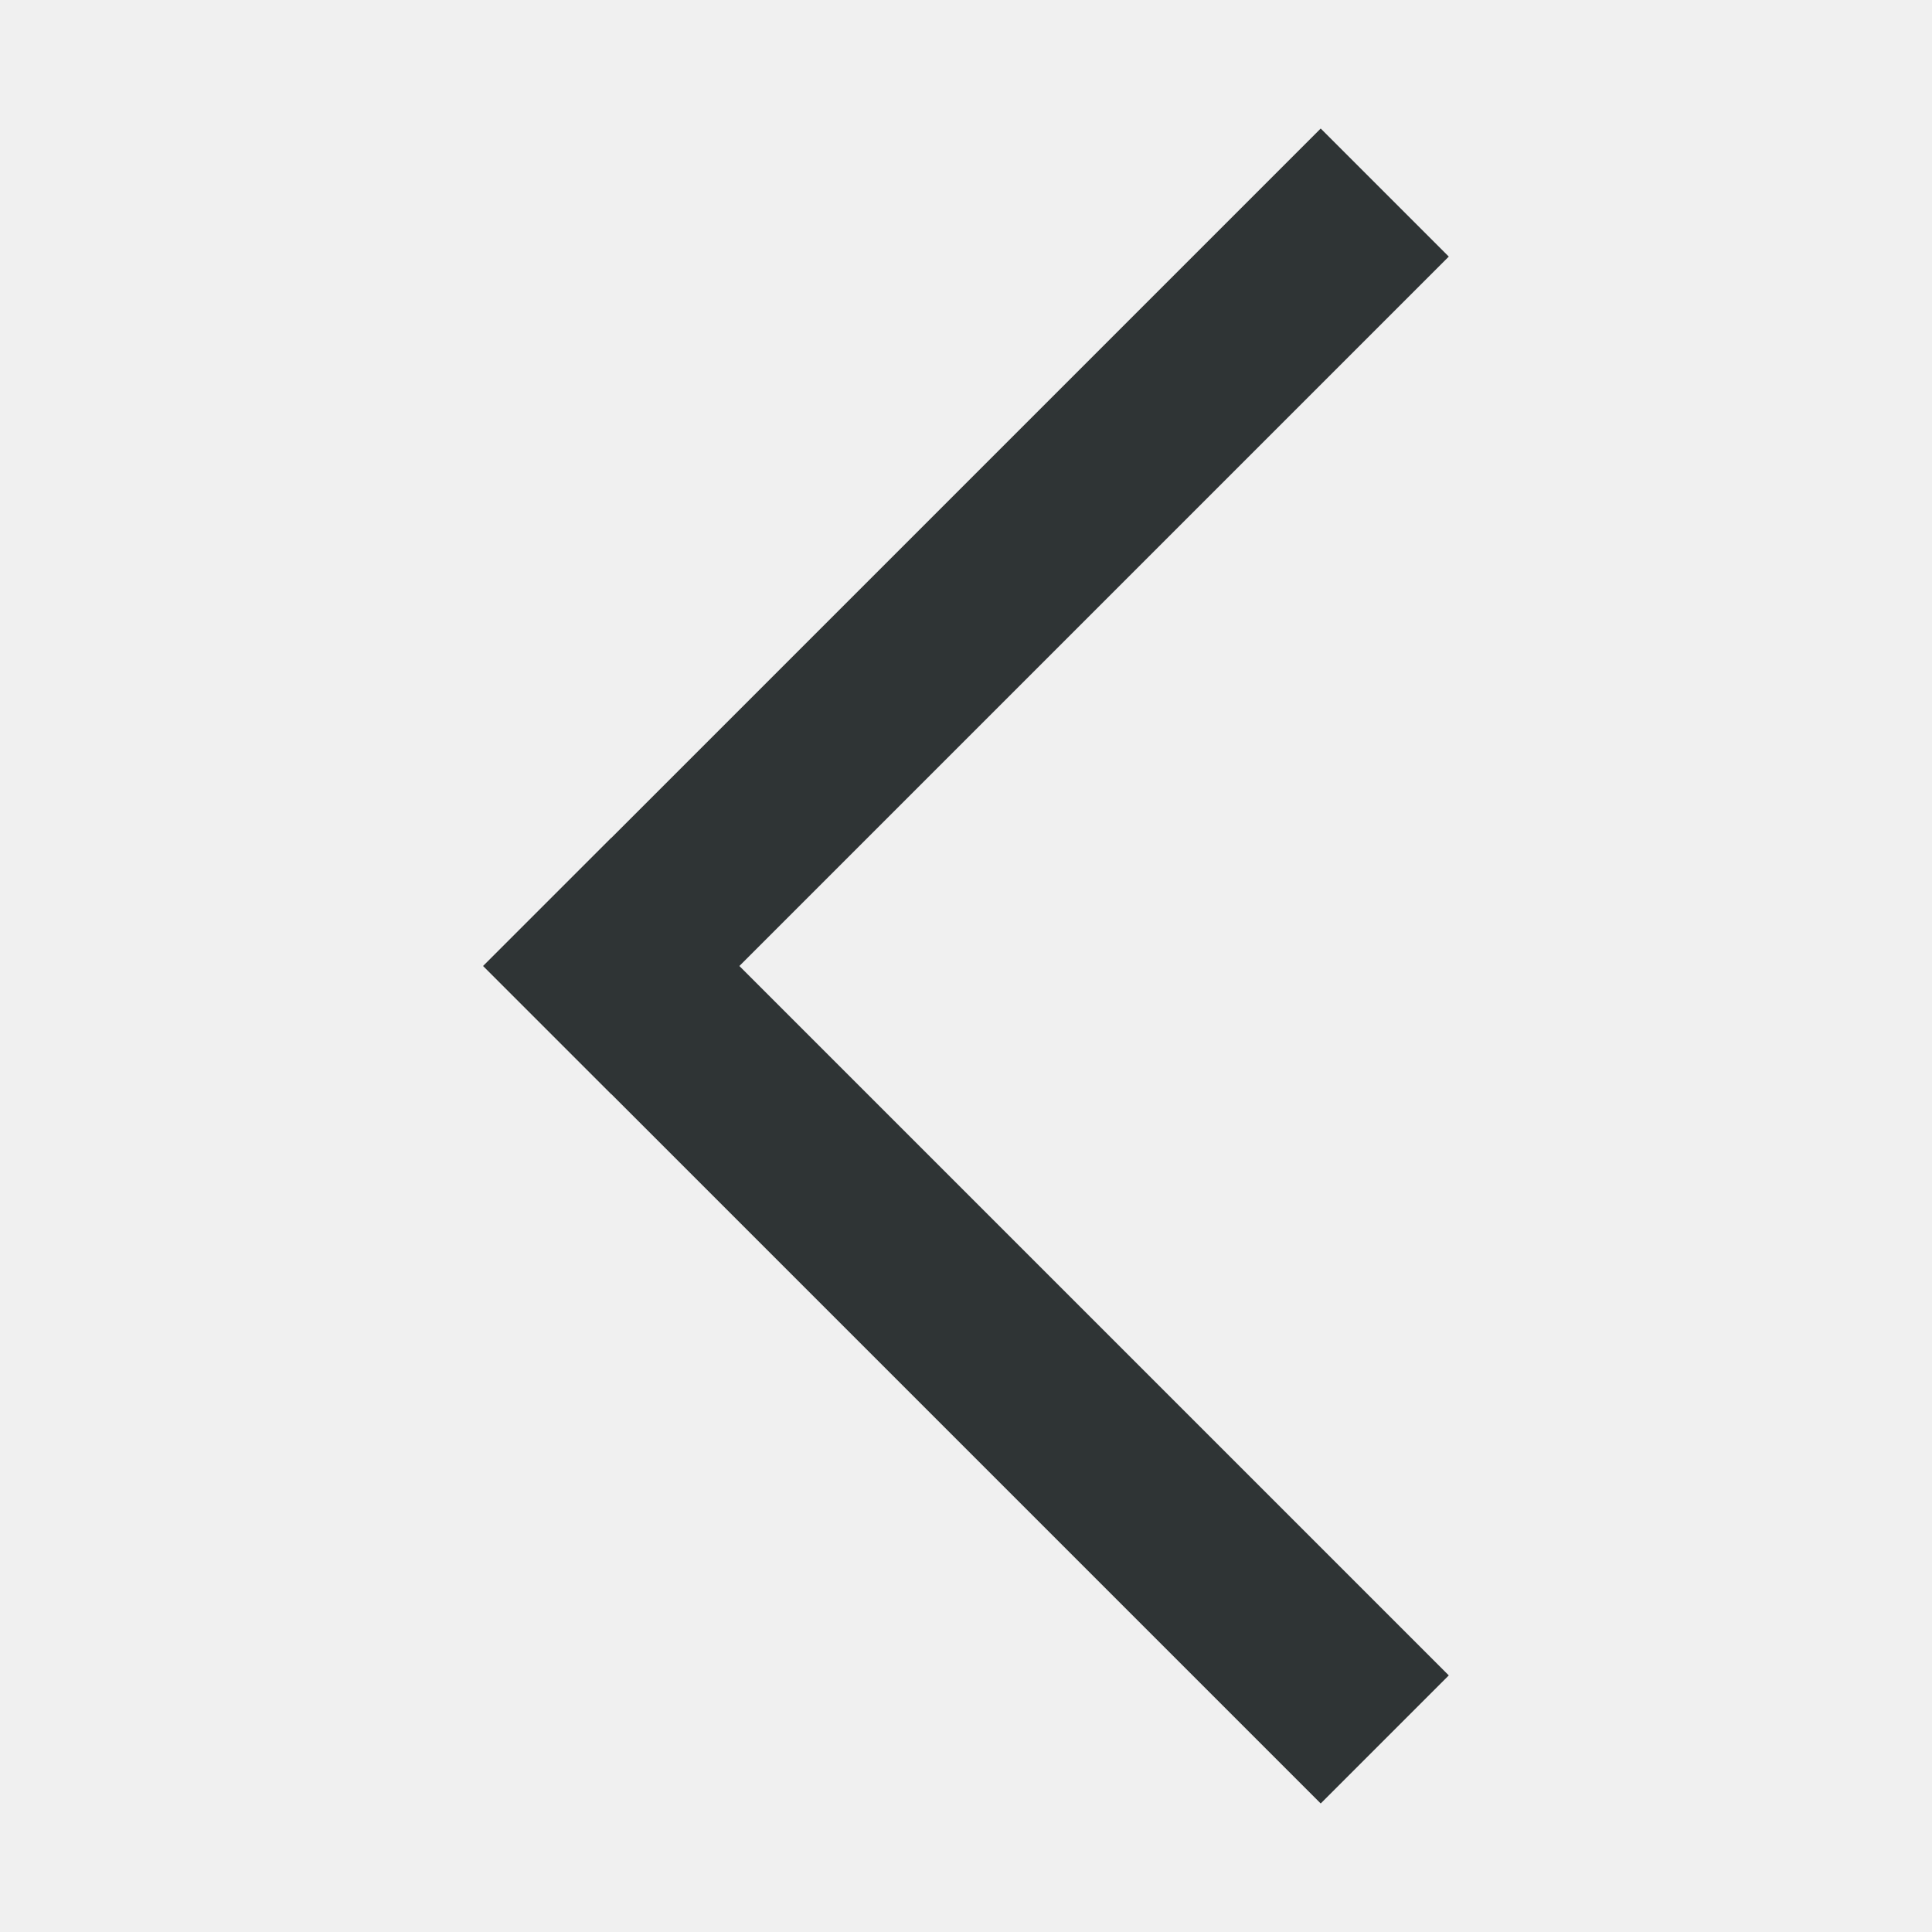
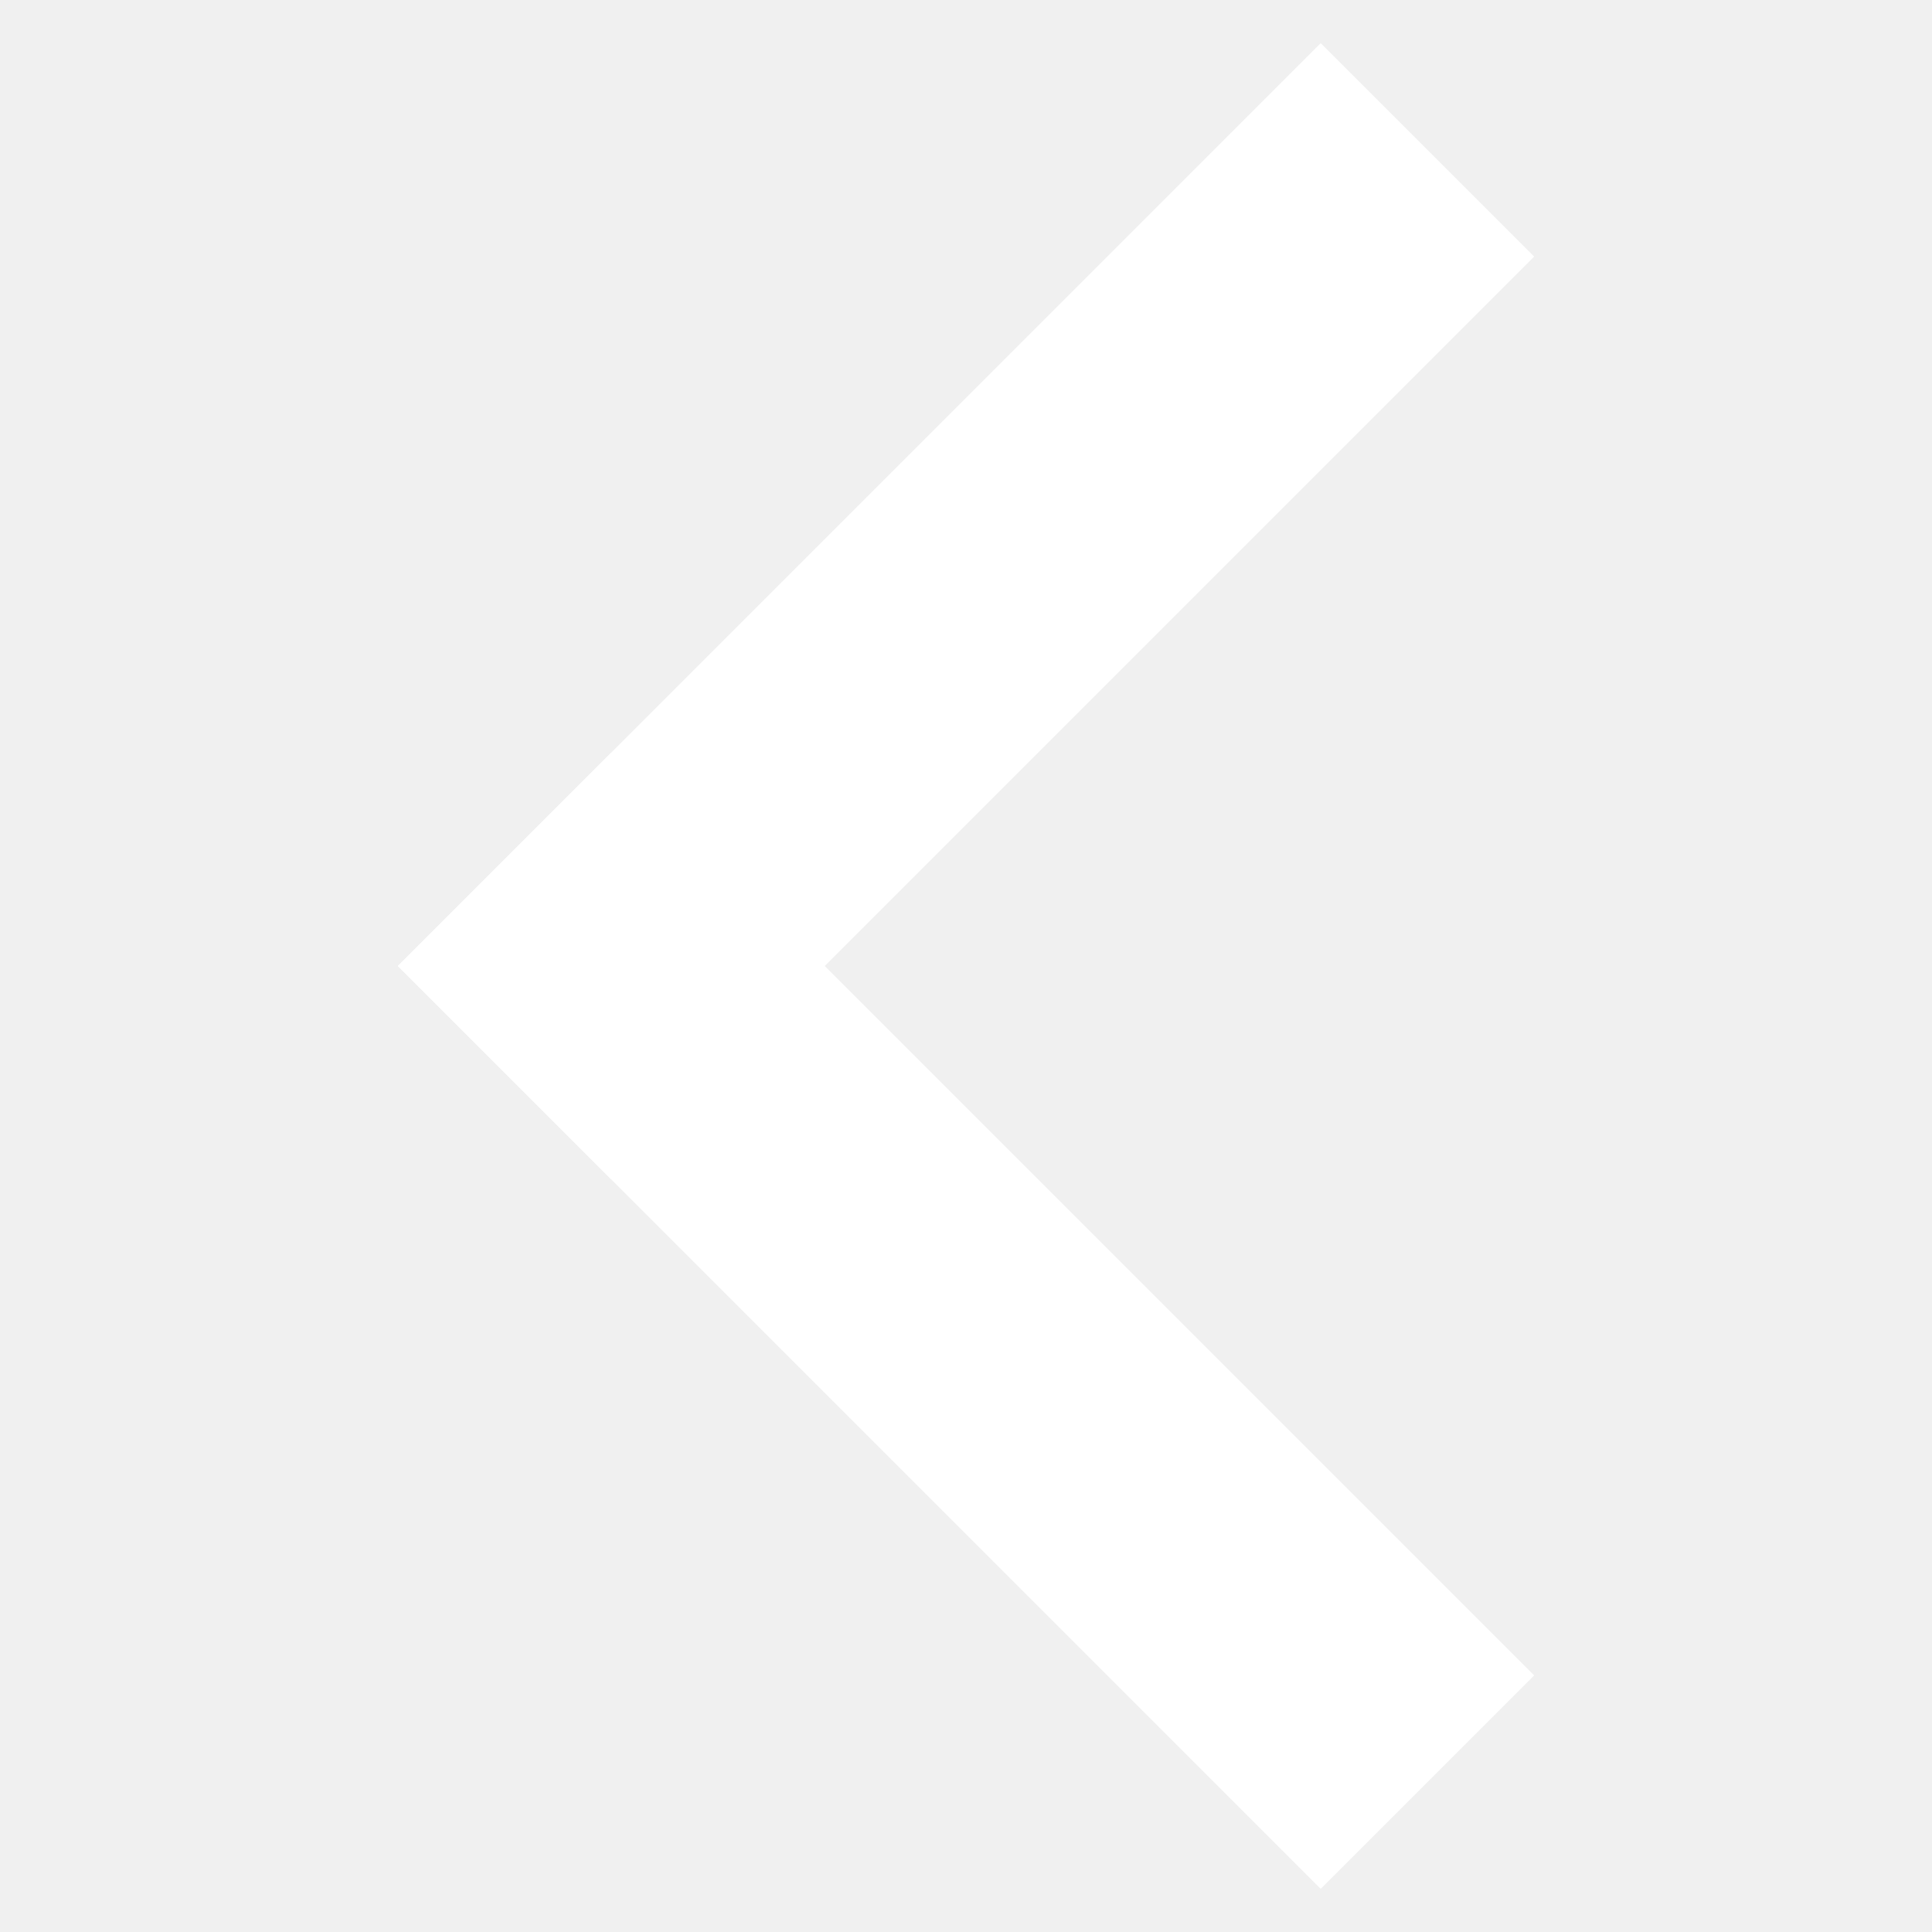
- <svg xmlns="http://www.w3.org/2000/svg" height="128px" id="Layer_1" style="enable-background:new 0 0 128 128;" version="1.1" viewBox="0 0 128 128" width="128px" xml:space="preserve">
+ <svg xmlns="http://www.w3.org/2000/svg" height="128px" id="Layer_1" version="1.1" viewBox="0 0 128 128" width="128px" xml:space="preserve">
  <g>
-     <line style="fill:none;stroke:#2F3435;stroke-width:12;stroke-linecap:square;stroke-miterlimit:10;" x1="87.5" x2="40.5" y1="111" y2="64" />
-     <line style="fill:none;stroke:#2F3435;stroke-width:12;stroke-linecap:square;stroke-miterlimit:10;" x1="40.5" x2="87.5" y1="64" y2="17" />
+     <line style="fill:none;     stroke: white;     stroke-width:20;   stroke-linecap:square;   stroke-miterlimit:10;" x1="87.5" x2="40.5" y1="111" y2="64" />
+     <line style="fill:none;       stroke: white;       stroke-width:20;     stroke-linecap:square;     stroke-miterlimit:10;" x1="40.5" x2="87.5" y1="64" y2="17" />
  </g>
</svg>
